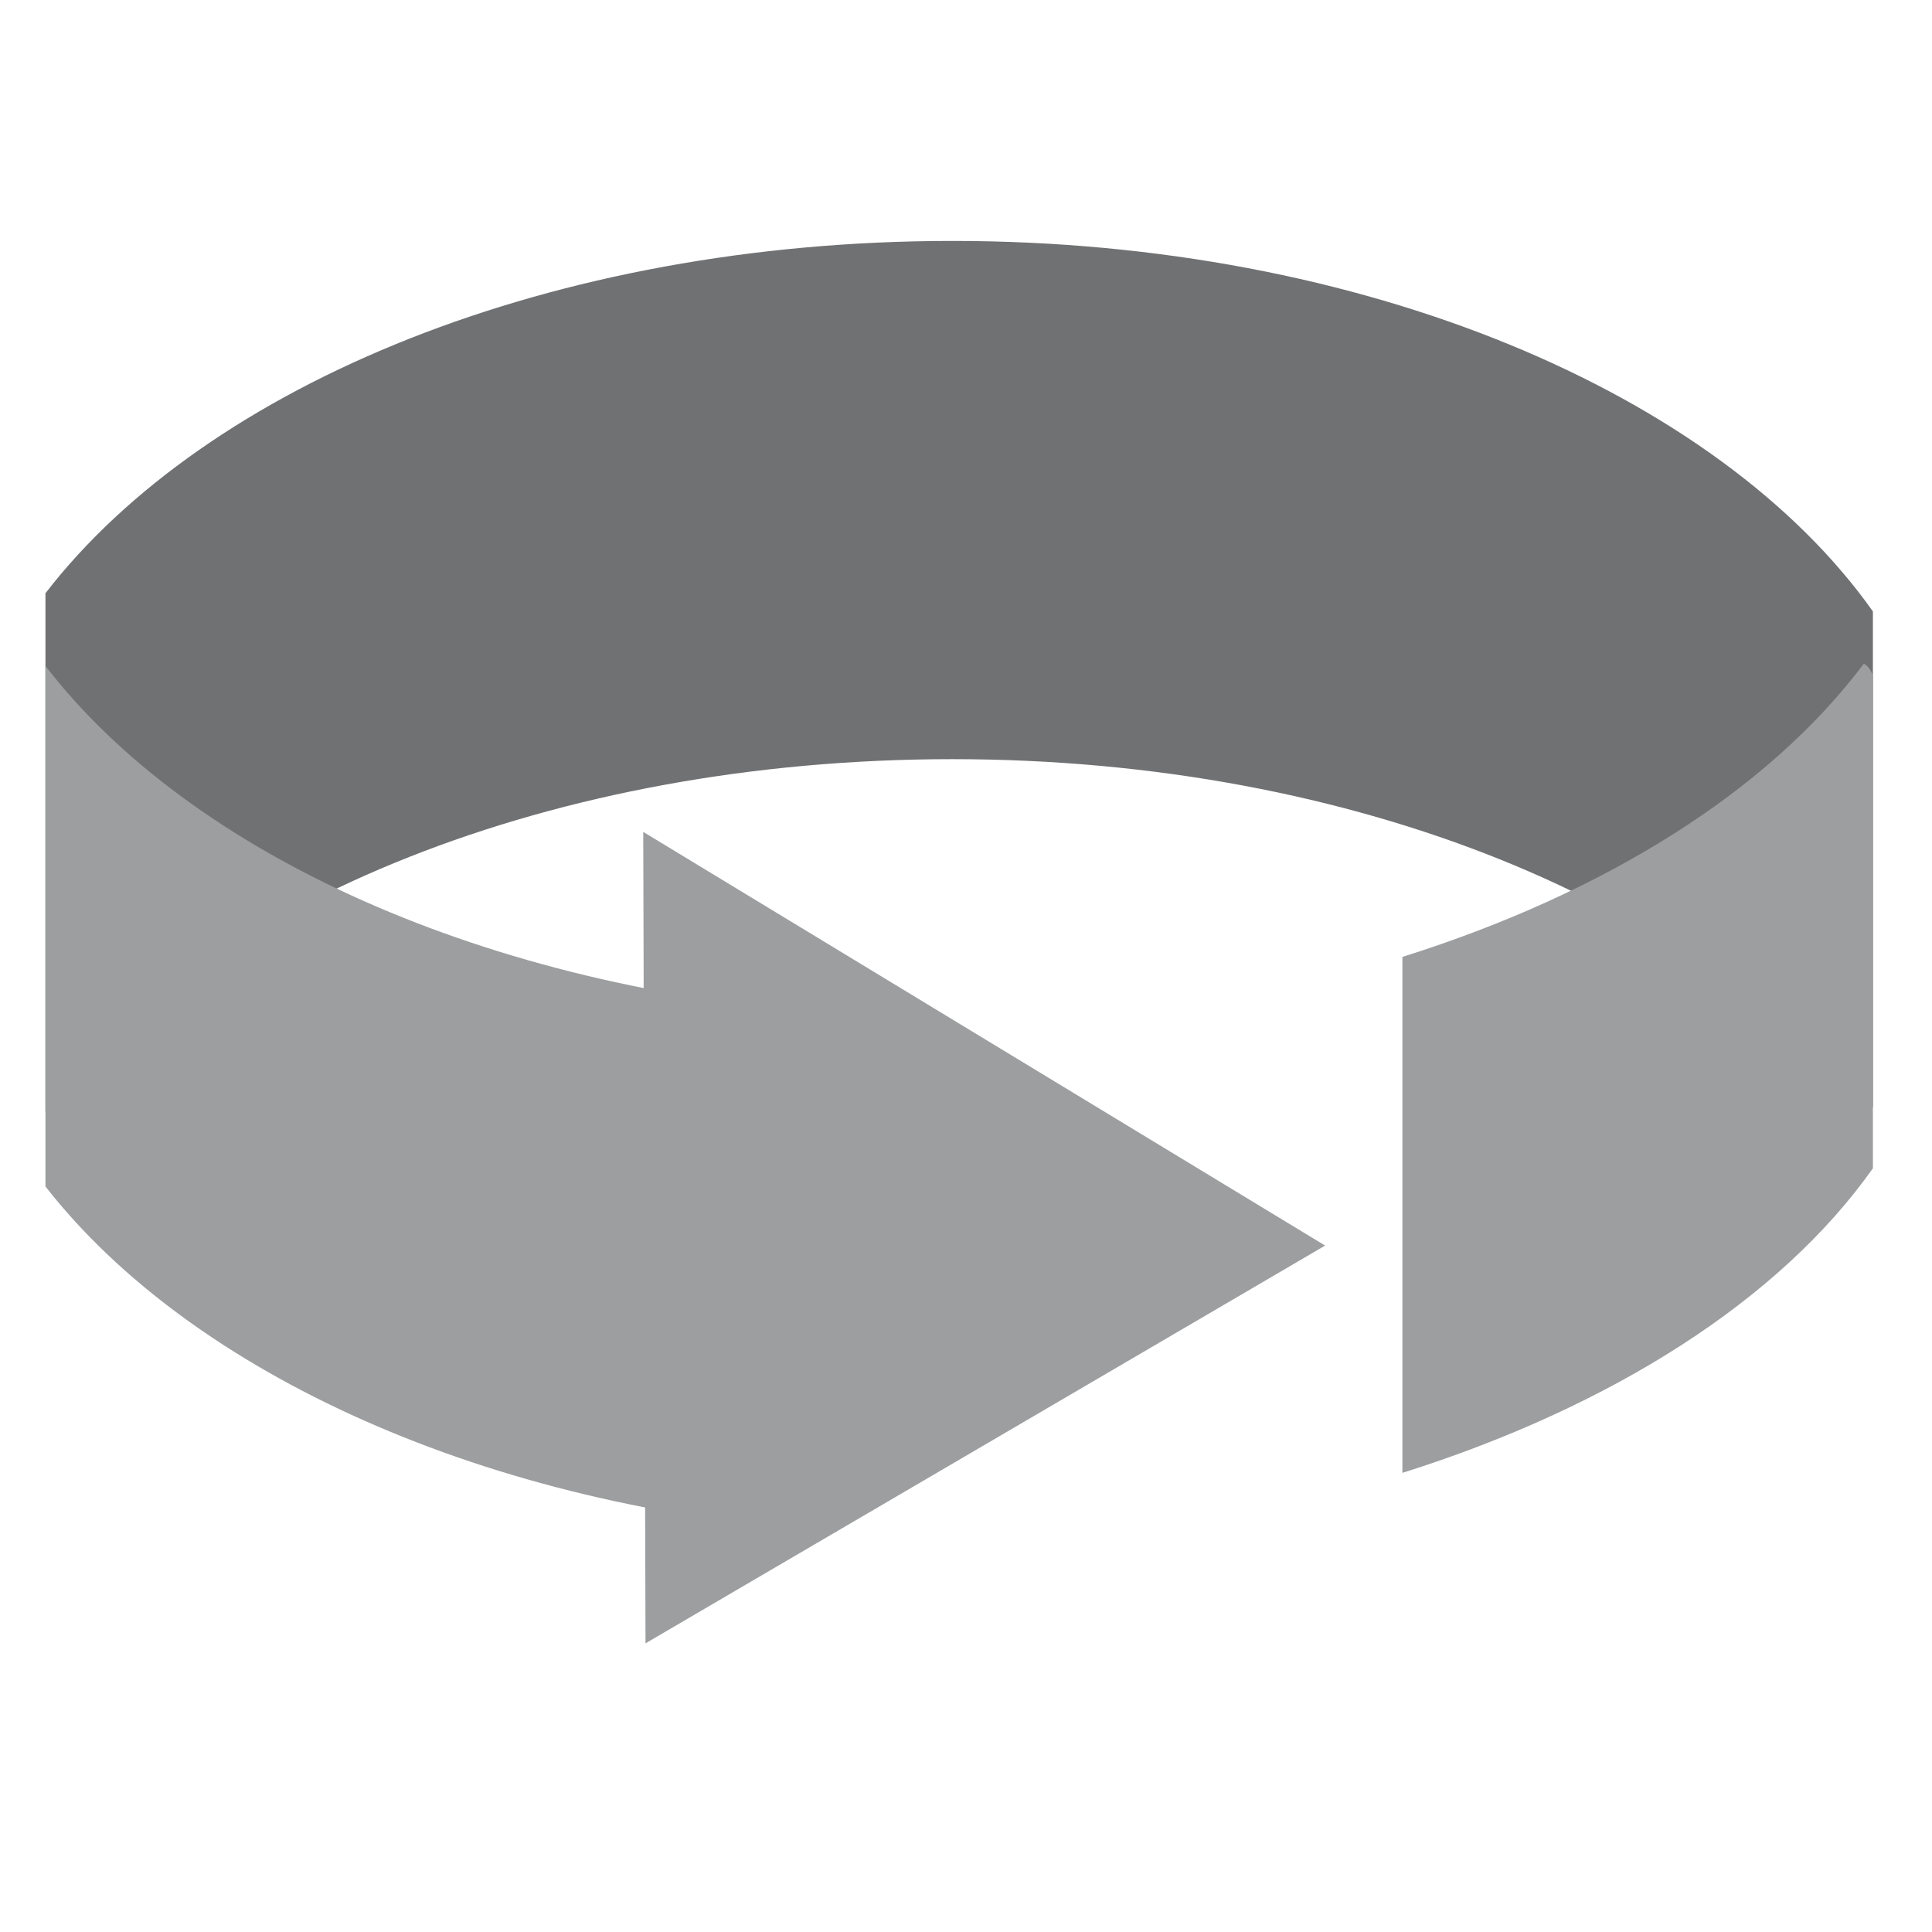
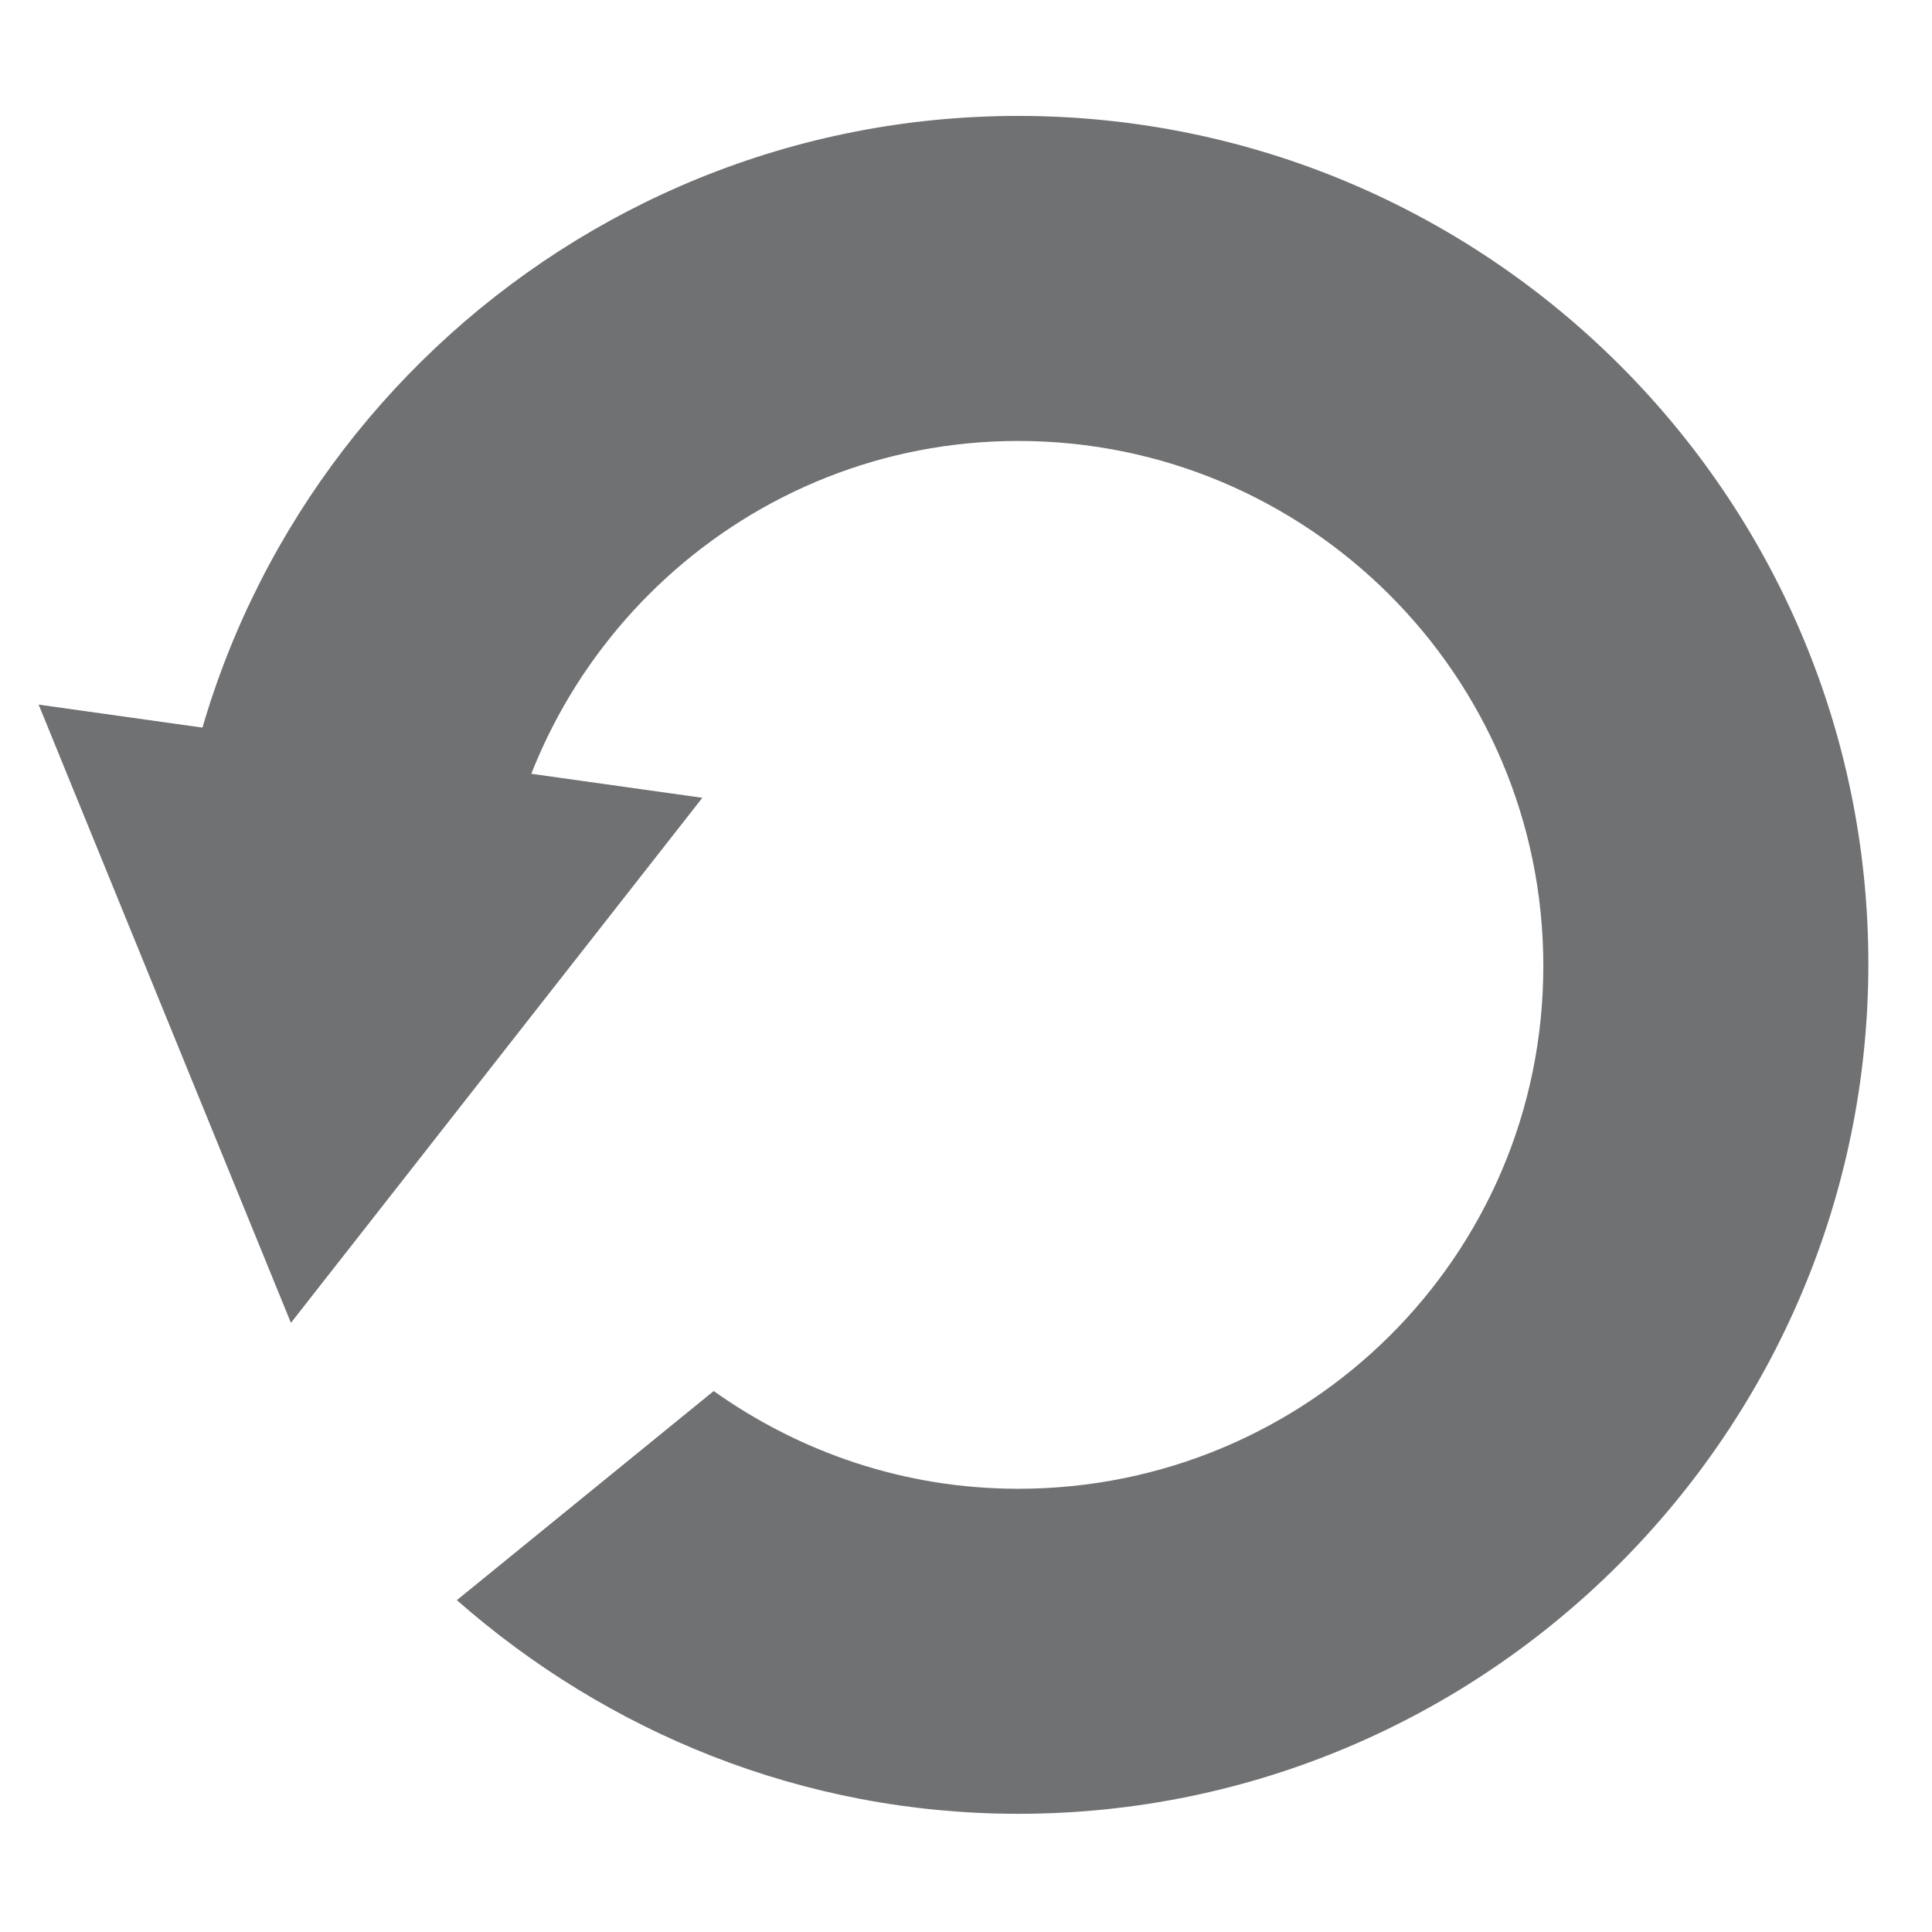
<svg xmlns="http://www.w3.org/2000/svg" version="1.1" id="Ebene_1" x="0px" y="0px" viewBox="0 0 85 85" style="enable-background:new 0 0 85 85;" xml:space="preserve">
  <style type="text/css">
	.st0{fill:#707173;}
- 	.st1{fill:#9C9E9F;}
</style>
-   <g>
-     <path class="st0" d="M82.4,48.7V26.9C75.6,17.3,60,10.6,41.9,10.6C24.3,10.6,9.1,16.9,2,26.1v22.8c7.1-9.2,22.3-15.5,39.9-15.5   c17.8,0,33.1,6.5,40.1,15.8C82.2,49,82.3,48.8,82.4,48.7z" />
-     <g>
-       <path class="st1" d="M61.7,64.8c9.2-2.9,16.6-7.6,20.7-13.4V29.7c-0.1-0.2-0.2-0.4-0.4-0.5c-4.2,5.6-11.4,10.1-20.3,12.9V64.8z" />
-       <path class="st1" d="M36.8,67.4V44.6C21.4,43.5,8.4,37.6,2,29.3v22.9C8.4,60.4,21.4,66.4,36.8,67.4z" />
-     </g>
-     <polygon class="st1" points="28.4,72.3 58.3,54.8 28.3,36.6  " />
-   </g>
+   <path class="st0" d="M44.8,5.1C25,5.1,8.7,20.6,7.5,40.1h14.4c1.2-11.6,11-20.7,22.9-20.7c12.7,0,23.1,10.3,23.1,23.1  S57.5,65.5,44.8,65.5c-5,0-9.6-1.6-13.4-4.3v0l-11.3,9.2c6.6,5.8,15.2,9.4,24.7,9.4c20.6,0,37.4-16.8,37.4-37.4S65.4,5.1,44.8,5.1z" />
+   <polygon class="st0" points="1.7,31 12.8,58.2 30.9,35.1 " />
</svg>
